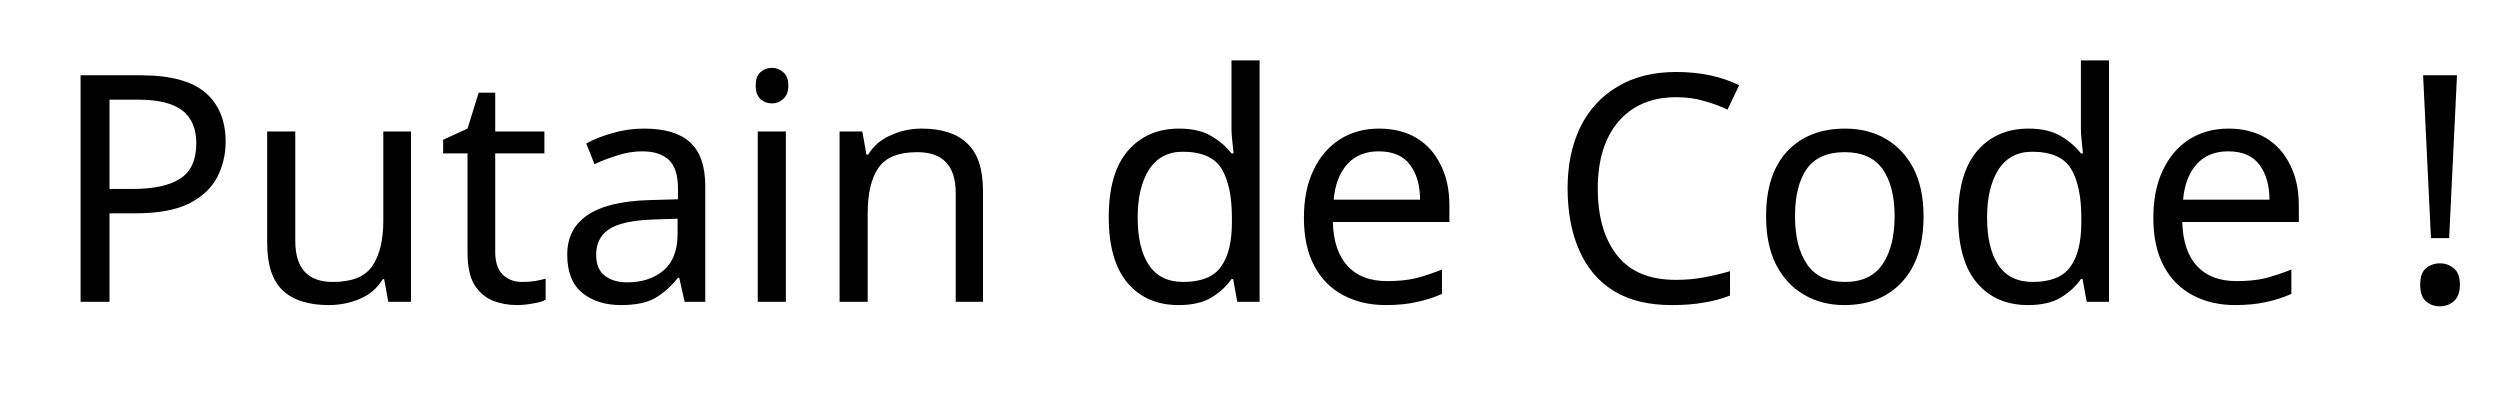
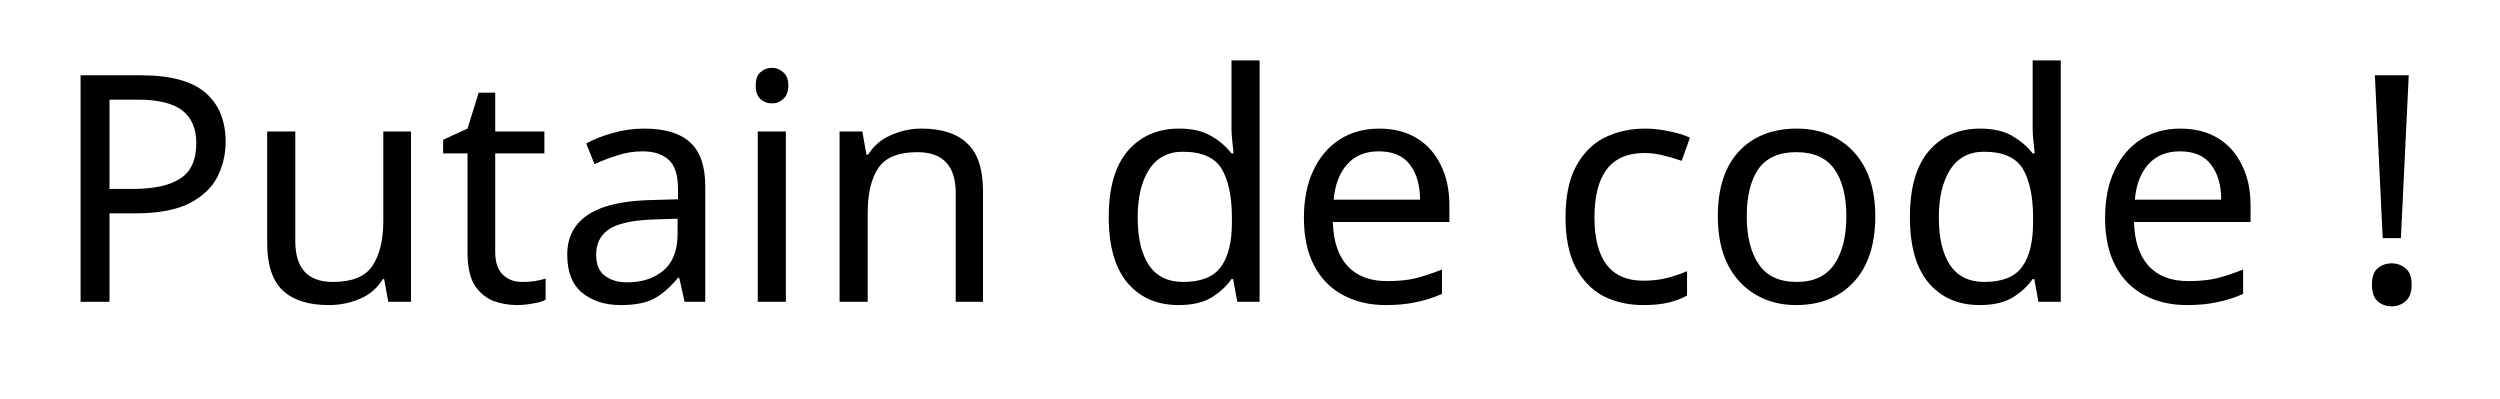
<svg xmlns="http://www.w3.org/2000/svg" version="1.1" id="Layer_1" x="0px" y="0px" width="94.516px" height="15.075px" viewBox="-1.231 -1.696 94.516 15.075" enable-background="new -1.231 -1.696 94.516 15.075" xml:space="preserve">
-   <text transform="matrix(1 0 0 1 0.6592 9.7129)" font-family="'Avenir-Roman'" font-size="12">Putain de Code !</text>
+   <text transform="matrix(1 0 0 1 0.6592 9.7129)" font-family="'Avenir-Roman'" font-size="12">Putain de code !</text>
</svg>
